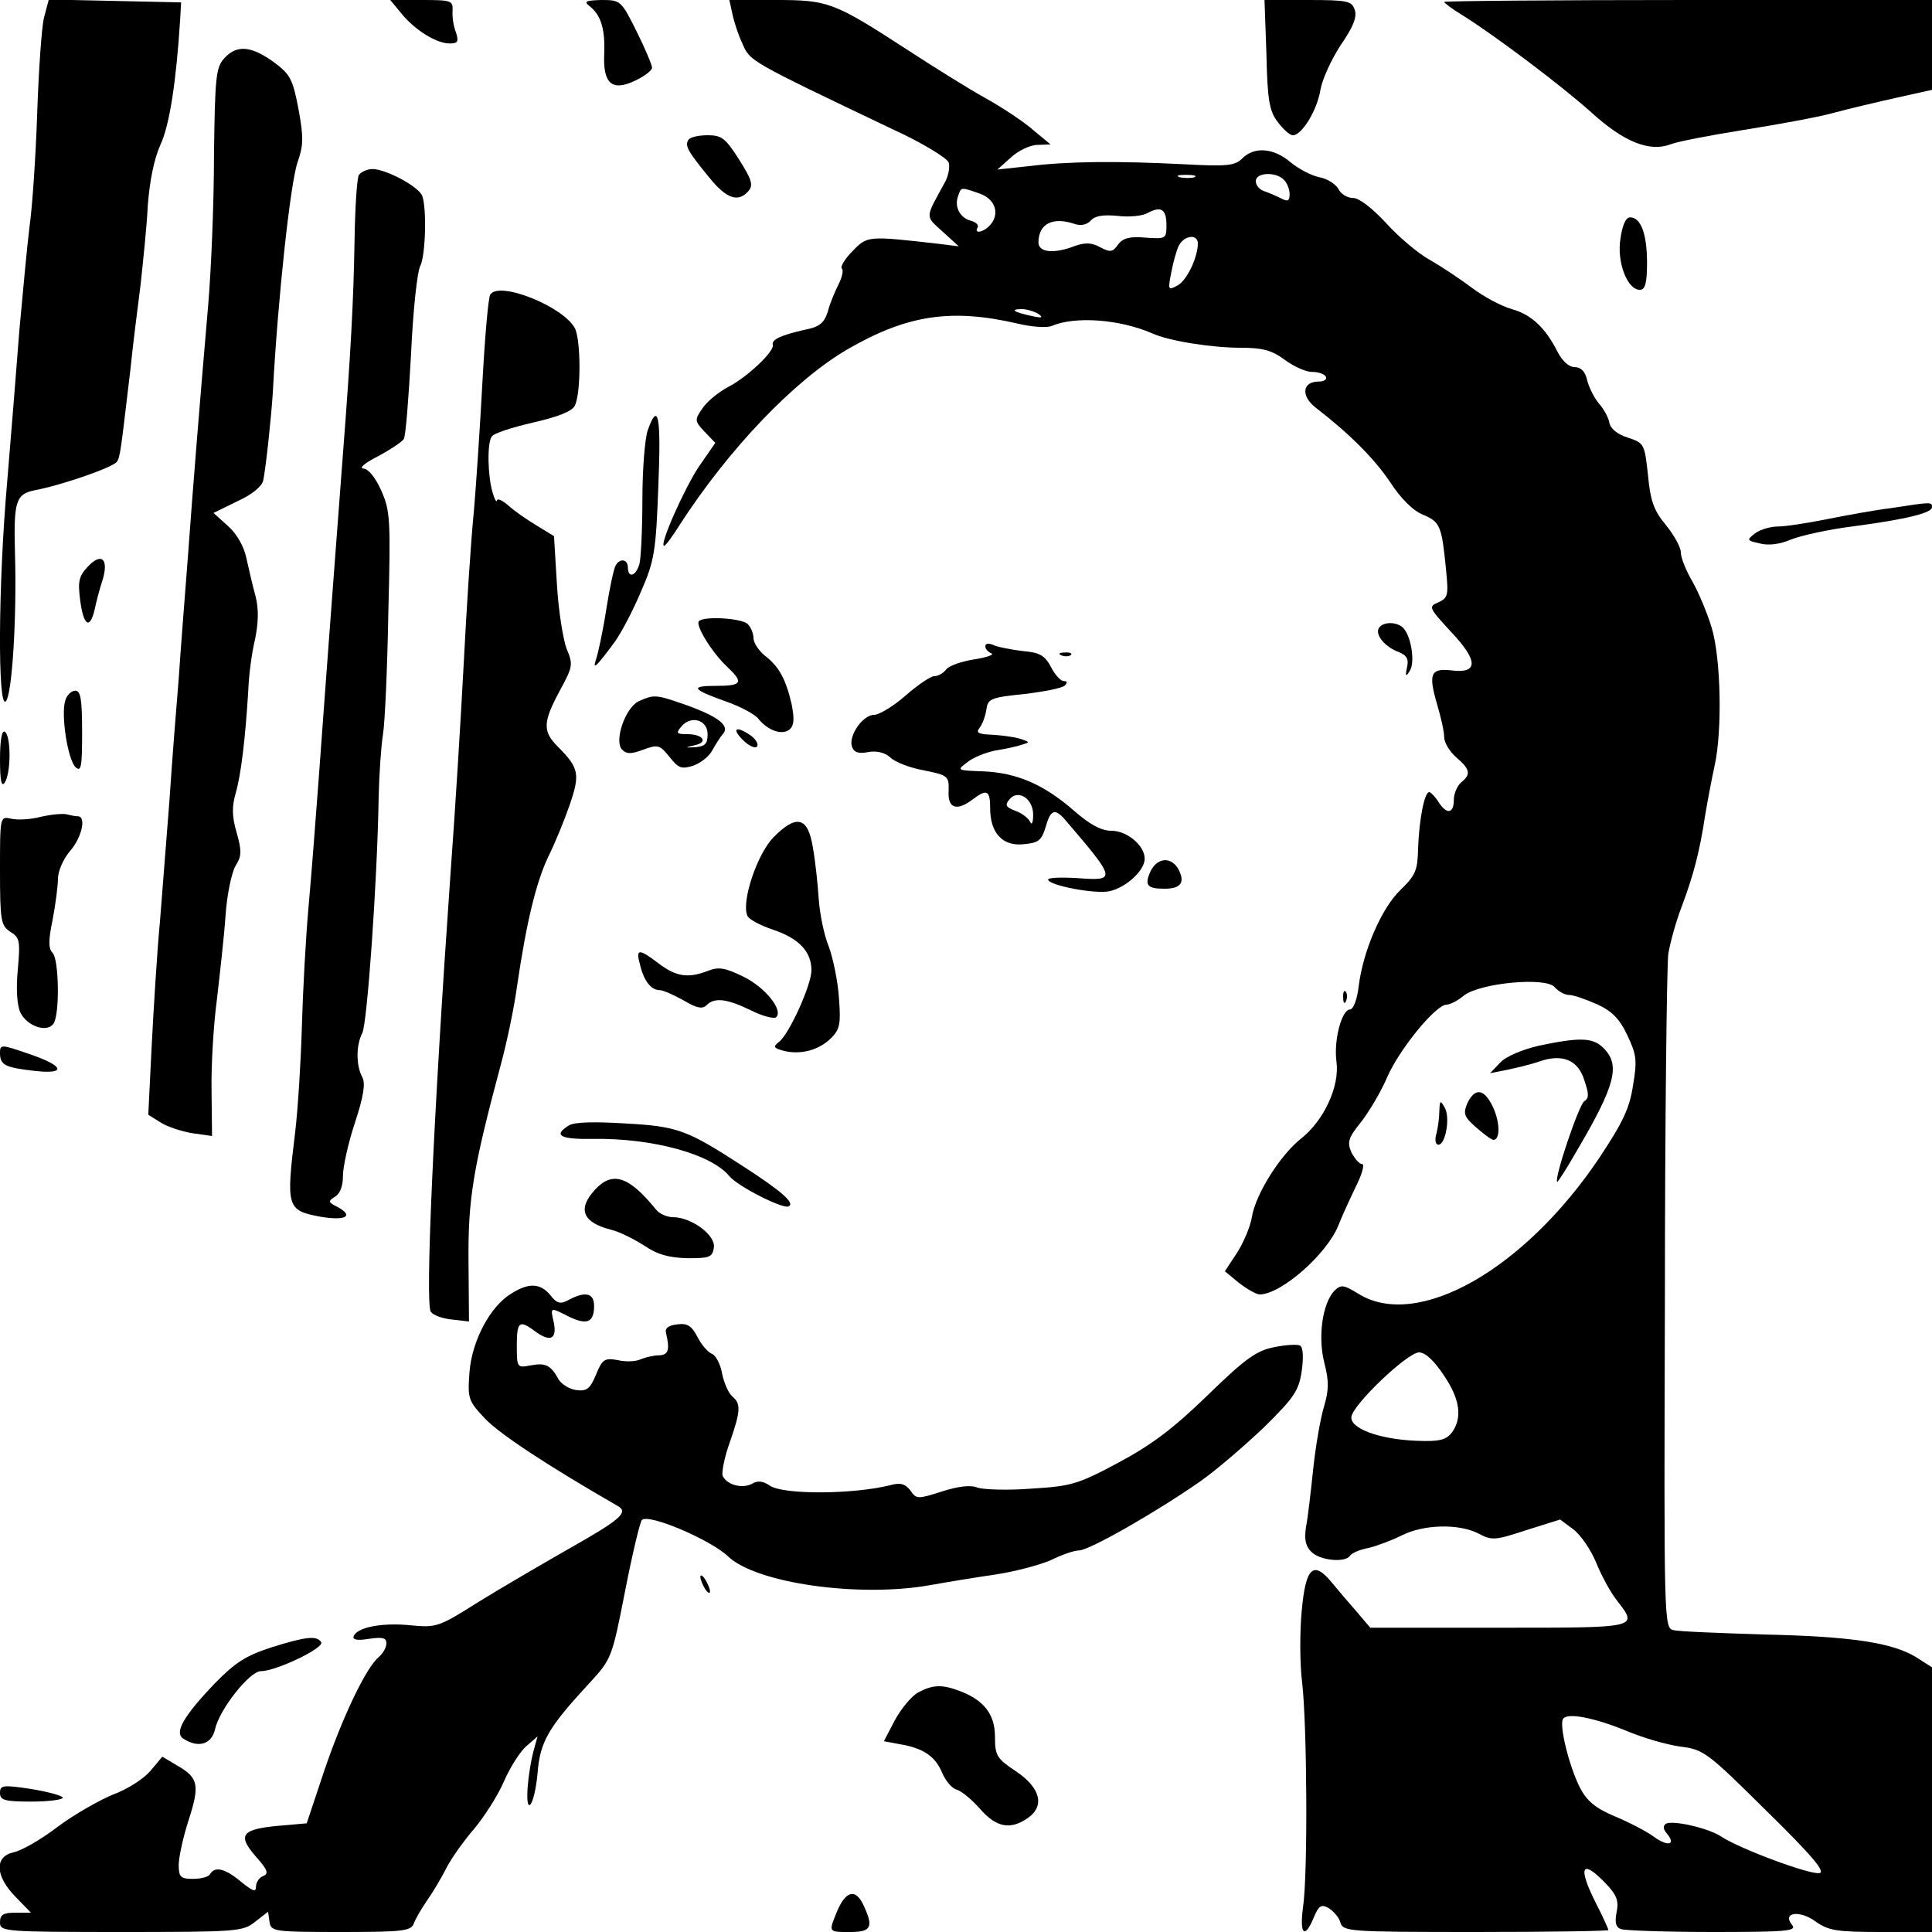
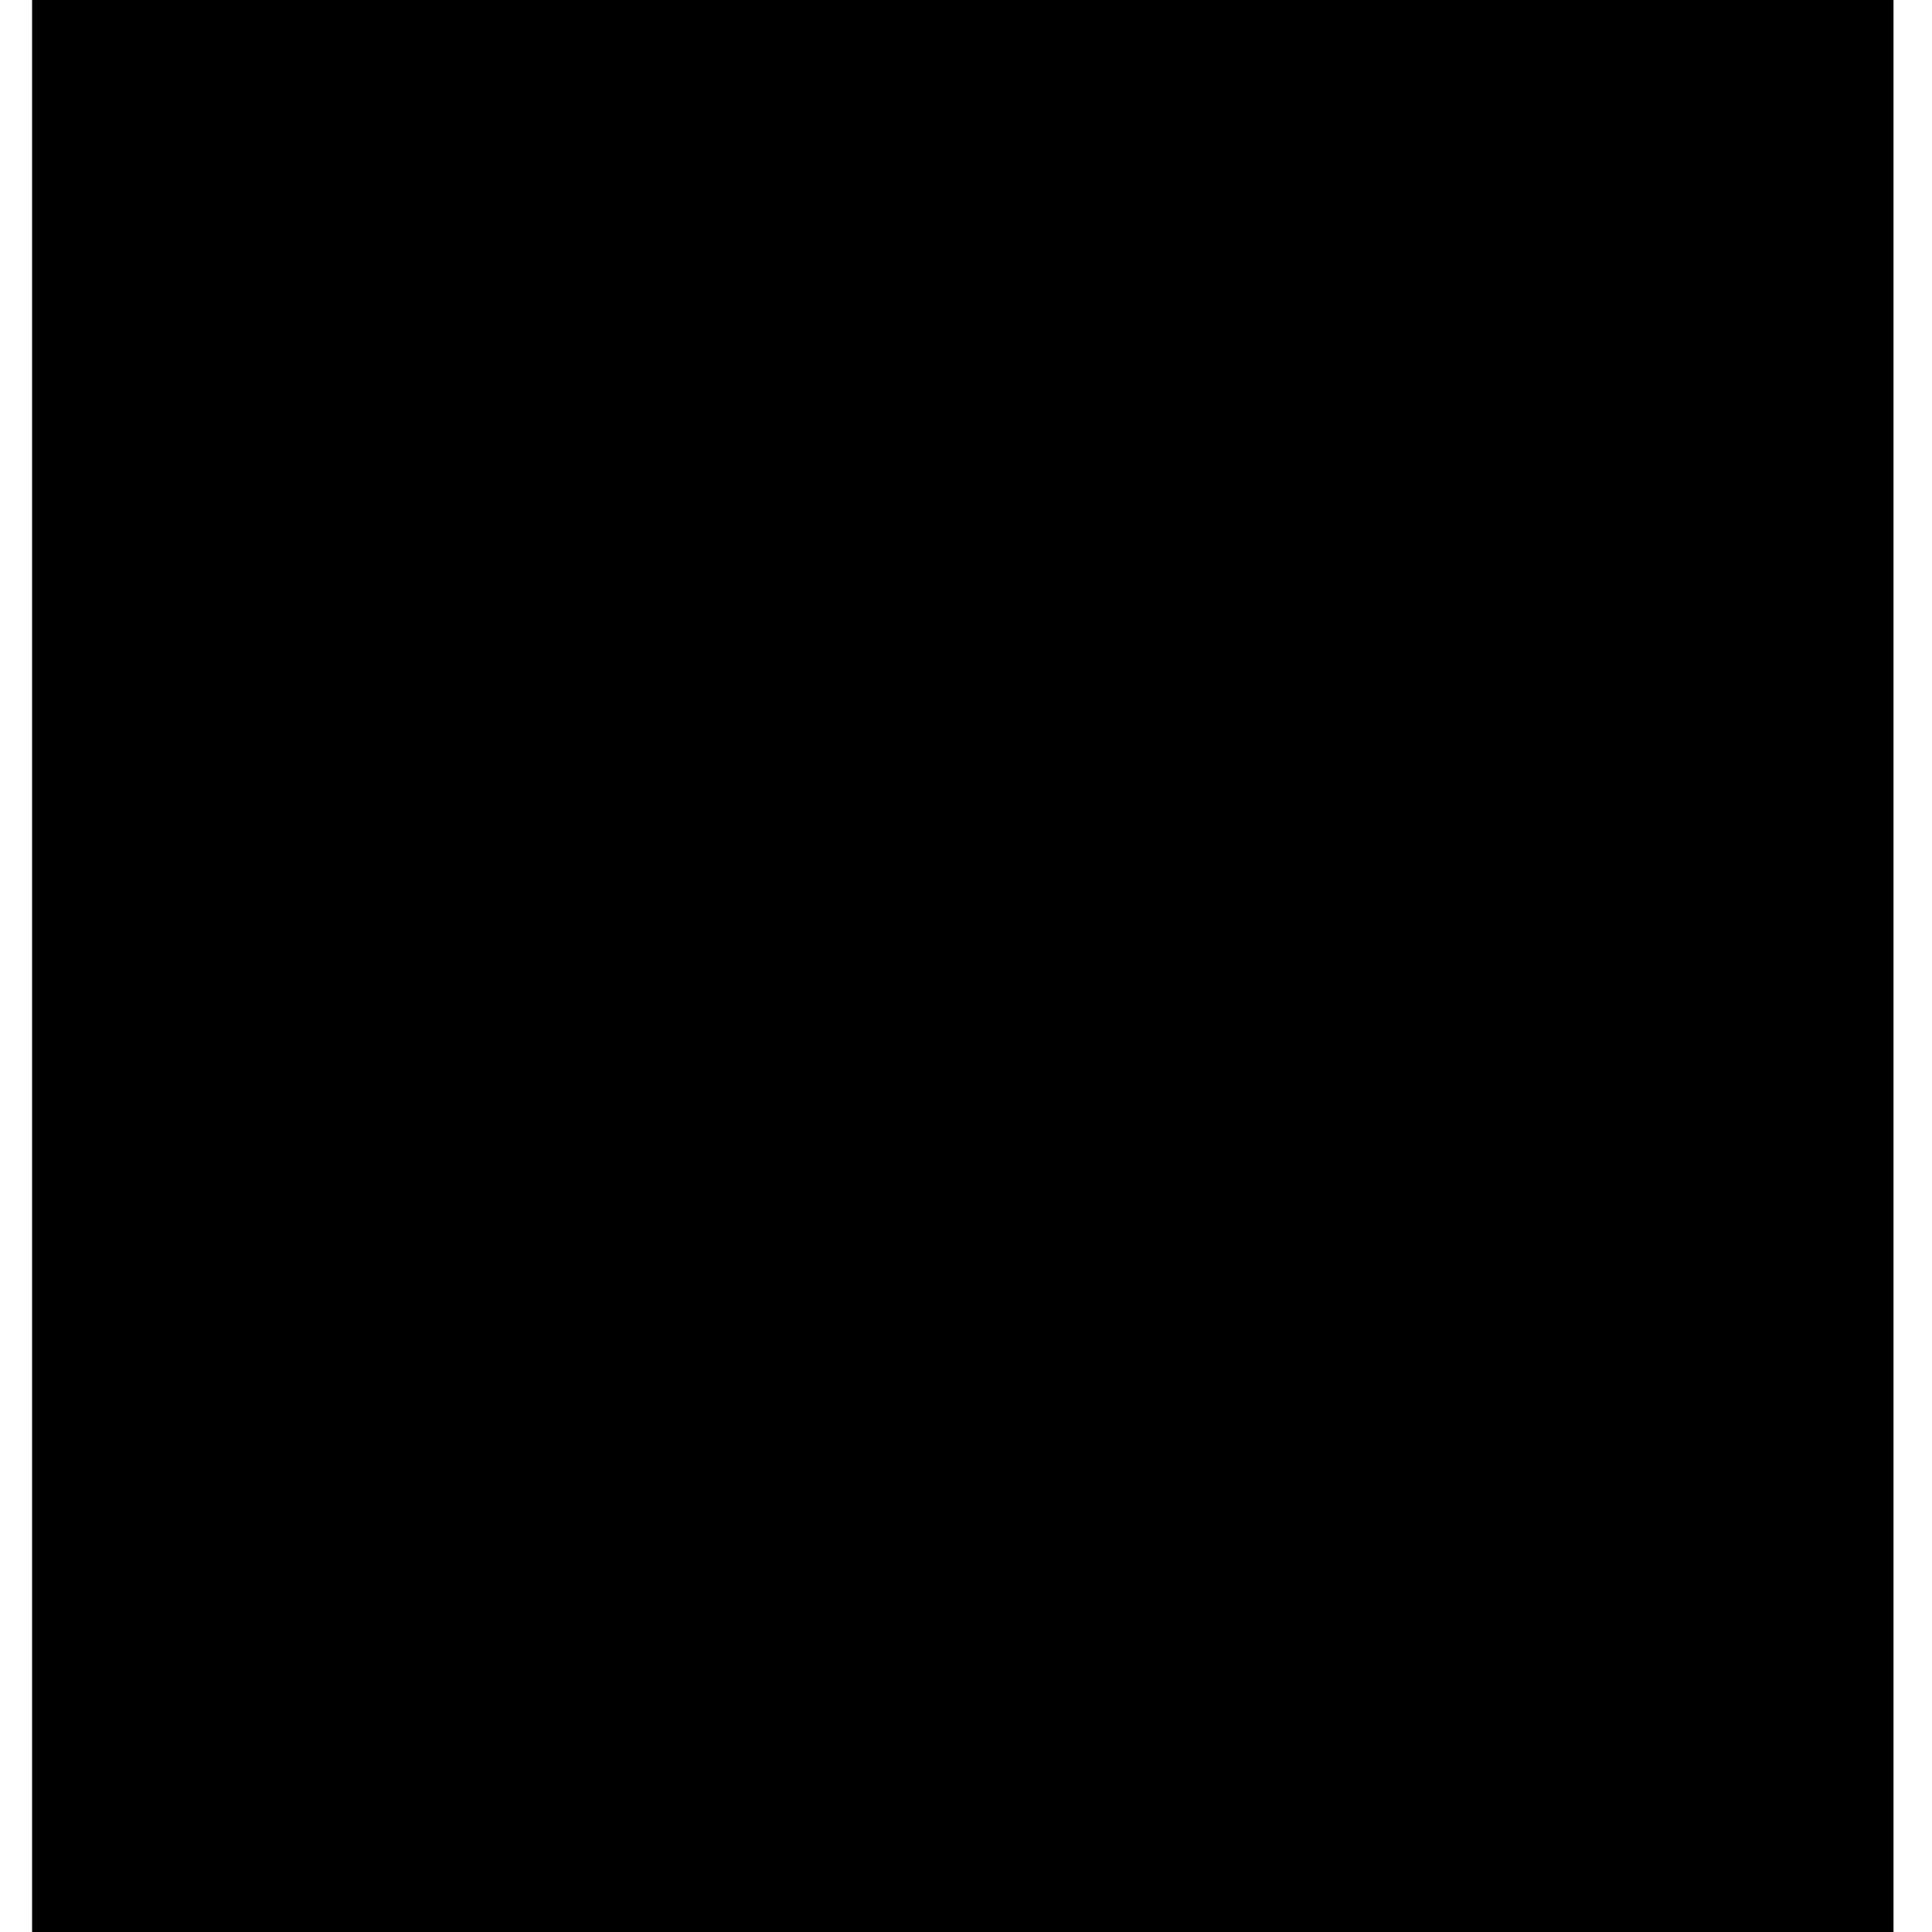
- <svg xmlns="http://www.w3.org/2000/svg" version="1.0" width="400pt" height="400pt" viewBox="0 0 400 400" preserveAspectRatio="xMidYMid meet">
-   <g transform="translate(0,400) scale(0.1,-0.1)" fill="#000000" stroke="none">
-     <path d="M91 3963 c-5 -21 -11 -110 -14 -198 -3 -88 -10 -194 -16 -235 -5 -41 -14 -138 -21 -215 -6 -77 -17 -217 -25 -311 -19 -215 -20 -473 -3 -456 13 13 23 172 19 307 -3 108 2 122 41 130 58 11 163 48 170 59 7 10 8 23 28 191 5 50 15 128 21 175 5 47 13 121 15 165 4 51 13 96 26 125 19 40 33 132 41 260 l2 35 -137 3 -137 3 -10 -38z" />
-     <path d="M832 3971 c28 -34 72 -61 99 -61 17 0 19 4 13 23 -5 12 -8 32 -7 45 1 21 -3 22 -64 22 l-65 0 24 -29z" />
-     <path d="M1221 3987 c23 -18 32 -47 30 -98 -3 -62 16 -79 64 -56 19 9 35 21 35 27 0 5 -14 39 -32 75 -32 64 -33 65 -73 65 -33 -1 -37 -3 -24 -13z" />
-     <path d="M1516 3973 c3 -16 12 -44 21 -63 16 -37 12 -35 314 -179 59 -27 109 -58 113 -67 3 -9 0 -28 -8 -42 -41 -75 -41 -68 -5 -101 l34 -31 -40 5 c-149 17 -149 17 -180 -15 -16 -16 -26 -33 -22 -36 4 -4 0 -19 -7 -33 -7 -14 -18 -39 -22 -56 -8 -24 -17 -32 -49 -38 -48 -11 -68 -20 -65 -31 4 -13 -53 -67 -92 -87 -21 -11 -45 -31 -54 -45 -16 -23 -16 -26 5 -48 l22 -23 -34 -49 c-30 -45 -83 -164 -72 -164 3 0 17 19 32 43 102 158 238 300 348 364 123 71 214 85 352 53 29 -7 60 -9 70 -5 49 21 141 14 208 -15 35 -16 124 -30 184 -30 45 0 64 -5 91 -25 19 -14 44 -25 56 -25 13 0 26 -4 29 -10 3 -5 -3 -10 -15 -10 -34 0 -37 -30 -6 -54 70 -54 121 -105 154 -154 22 -34 48 -60 69 -68 35 -15 38 -23 47 -115 5 -51 4 -57 -16 -66 -21 -9 -20 -11 26 -61 57 -60 57 -87 1 -80 -43 5 -48 -7 -30 -69 8 -27 15 -57 15 -69 0 -11 11 -30 25 -42 29 -25 31 -35 10 -52 -8 -7 -15 -23 -15 -36 0 -29 -15 -31 -32 -4 -7 11 -16 20 -19 20 -10 0 -21 -58 -23 -117 -1 -45 -5 -55 -37 -86 -39 -38 -77 -126 -86 -199 -3 -27 -11 -48 -18 -48 -17 0 -34 -64 -28 -108 7 -51 -26 -122 -73 -159 -44 -35 -94 -115 -102 -162 -3 -20 -17 -53 -31 -75 l-25 -38 29 -24 c17 -13 36 -24 43 -24 44 0 139 83 163 143 7 18 23 53 36 80 13 26 19 47 13 47 -6 0 -15 11 -22 24 -9 21 -7 30 20 63 17 22 42 64 55 95 26 58 100 148 122 148 7 0 23 8 36 19 34 26 170 39 188 17 8 -9 21 -16 30 -16 9 0 34 -9 57 -19 31 -14 47 -30 63 -64 19 -40 21 -52 12 -104 -7 -48 -22 -78 -69 -149 -156 -233 -377 -358 -499 -283 -31 19 -36 20 -50 7 -25 -26 -35 -96 -21 -150 10 -39 9 -57 -1 -91 -7 -23 -17 -80 -22 -127 -5 -47 -11 -101 -15 -121 -4 -26 -1 -40 11 -52 18 -18 70 -23 80 -8 3 5 20 13 38 16 17 4 49 16 69 26 45 23 118 25 159 4 28 -15 35 -14 99 7 l70 22 27 -20 c16 -12 37 -43 48 -70 11 -27 30 -62 43 -78 44 -57 46 -56 -244 -56 l-267 0 -28 33 c-15 17 -39 45 -52 61 -38 46 -54 31 -62 -60 -4 -42 -4 -109 1 -148 10 -87 12 -392 2 -463 -8 -58 3 -69 22 -23 10 24 15 28 30 20 10 -6 22 -19 25 -30 6 -19 15 -20 281 -20 151 0 274 2 274 4 0 2 -11 27 -25 54 -39 77 -31 95 19 43 23 -24 28 -36 23 -60 -4 -21 -2 -31 9 -35 9 -3 95 -6 191 -6 154 0 174 2 163 15 -21 26 17 31 50 6 26 -18 43 -21 135 -21 l105 0 0 274 0 274 -33 21 c-49 30 -133 43 -317 47 -91 3 -174 6 -185 9 -20 4 -20 12 -18 681 0 372 4 696 7 719 4 24 16 67 27 96 25 66 38 116 49 189 5 30 14 78 20 105 16 73 13 221 -6 285 -9 30 -27 73 -40 96 -13 22 -24 49 -24 60 0 11 -14 36 -31 57 -25 30 -32 50 -37 103 -7 65 -8 67 -42 78 -22 7 -36 19 -38 31 -2 11 -12 29 -22 40 -9 11 -20 32 -24 48 -4 18 -13 27 -26 27 -12 0 -26 13 -36 33 -25 49 -54 76 -94 87 -21 6 -57 25 -81 43 -24 18 -64 45 -89 59 -25 14 -66 49 -91 77 -28 30 -55 51 -67 51 -12 0 -26 8 -31 19 -6 10 -23 21 -39 24 -16 3 -43 17 -60 31 -35 30 -75 33 -100 8 -15 -15 -31 -17 -122 -12 -138 7 -240 6 -320 -4 l-65 -7 28 25 c15 14 40 26 55 26 l27 1 -35 29 c-19 17 -64 47 -100 67 -36 20 -108 65 -160 99 -154 100 -165 104 -275 104 l-95 0 6 -27z m957 -340 c-7 -2 -21 -2 -30 0 -10 3 -4 5 12 5 17 0 24 -2 18 -5z m185 -5 c7 -7 12 -20 12 -30 0 -14 -4 -16 -17 -9 -10 5 -26 12 -35 15 -10 3 -18 12 -18 21 0 18 41 20 58 3z m-629 -29 c33 -12 42 -44 19 -67 -14 -14 -32 -16 -24 -3 3 5 -3 11 -14 14 -23 6 -35 30 -26 52 6 18 5 18 45 4z m386 -65 c0 -28 -1 -29 -43 -26 -33 3 -47 -1 -57 -14 -11 -16 -16 -17 -37 -6 -18 10 -31 10 -52 3 -43 -17 -76 -14 -76 7 0 39 30 54 76 38 13 -4 25 -1 33 8 8 9 25 12 55 9 24 -3 52 0 62 6 28 15 39 8 39 -25z m65 -38 c0 -29 -23 -77 -42 -87 -20 -11 -20 -9 -13 27 4 21 11 47 16 56 11 21 39 24 39 4z m-330 -146 c11 -8 7 -9 -15 -4 -37 8 -45 14 -19 14 10 0 26 -5 34 -10z m839 -2197 c34 -50 39 -88 17 -119 -12 -15 -25 -19 -73 -17 -78 3 -139 26 -135 50 4 26 116 133 140 133 13 0 31 -17 51 -47z m382 -738 c31 -13 79 -27 107 -31 49 -6 56 -11 179 -133 96 -94 123 -127 110 -129 -19 -4 -165 50 -204 76 -28 18 -101 34 -114 26 -6 -4 -6 -11 2 -20 20 -24 2 -28 -28 -6 -15 11 -52 30 -81 42 -40 17 -57 32 -71 59 -23 46 -43 129 -35 142 8 14 65 3 135 -26z" />
-     <path d="M2622 3888 c2 -94 6 -118 23 -140 11 -15 25 -28 32 -28 18 0 50 51 57 95 4 22 23 63 42 92 25 36 34 58 29 72 -6 19 -14 21 -97 21 l-90 0 4 -112z" />
-     <path d="M2990 3996 c0 -2 17 -15 37 -27 69 -43 208 -148 268 -202 67 -61 120 -82 163 -66 15 6 83 19 152 30 69 11 152 26 185 35 33 9 93 23 133 32 l72 16 0 93 0 93 -505 0 c-278 0 -505 -2 -505 -4z" />
-     <path d="M464 3879 c-17 -19 -19 -39 -21 -203 0 -99 -6 -238 -12 -308 -18 -209 -31 -370 -42 -521 -6 -78 -15 -191 -19 -252 -5 -60 -14 -173 -19 -250 -6 -77 -15 -192 -20 -255 -6 -63 -13 -179 -17 -256 l-7 -142 24 -15 c13 -9 43 -19 66 -23 l42 -6 -1 93 c-1 52 4 137 11 189 6 52 15 131 18 175 3 44 13 90 21 103 12 19 13 29 2 68 -10 34 -10 54 -2 82 11 38 20 113 26 212 1 30 7 78 14 106 7 35 8 62 1 90 -6 21 -14 57 -19 79 -5 24 -20 50 -38 66 l-30 27 49 24 c31 14 51 31 54 43 6 31 17 135 20 185 10 189 36 430 51 474 12 34 13 51 2 110 -12 63 -17 72 -52 98 -46 33 -76 36 -102 7z" />
-     <path d="M1425 3710 c-7 -12 -2 -22 43 -77 36 -45 61 -53 82 -28 10 12 6 24 -20 65 -28 44 -36 50 -65 50 -19 0 -37 -4 -40 -10z" />
-     <path d="M743 3638 c-4 -7 -8 -69 -9 -138 -2 -123 -8 -234 -24 -440 -8 -105 -30 -395 -50 -670 -6 -80 -15 -199 -21 -265 -6 -66 -12 -178 -14 -250 -2 -71 -8 -170 -14 -220 -19 -155 -17 -161 52 -174 52 -9 71 1 36 20 -20 10 -20 12 -6 21 11 6 17 22 17 43 0 19 11 69 25 111 18 55 22 81 15 94 -13 24 -13 66 0 91 10 18 31 310 34 489 1 47 5 105 9 130 4 25 9 138 11 252 5 192 4 211 -15 253 -12 27 -27 45 -37 45 -9 1 4 12 30 25 26 14 50 30 54 36 4 6 10 85 15 175 4 90 13 173 19 183 11 21 14 120 4 146 -8 19 -75 55 -103 55 -11 0 -23 -6 -28 -12z" />
-     <path d="M3355 3506 c-8 -48 14 -106 40 -106 11 0 15 13 15 56 0 60 -13 94 -35 94 -9 0 -16 -16 -20 -44z" />
-     <path d="M1015 3390 c-4 -6 -11 -86 -16 -178 -5 -92 -13 -214 -18 -272 -6 -58 -15 -199 -21 -315 -6 -115 -18 -309 -27 -430 -36 -512 -53 -896 -41 -911 5 -7 24 -14 44 -16 l35 -4 -1 125 c-1 129 9 191 68 411 11 41 26 111 32 155 20 137 40 218 65 271 14 28 34 77 45 109 21 62 19 75 -25 119 -32 32 -31 51 4 116 27 50 28 54 14 87 -7 19 -17 79 -20 134 l-6 99 -36 22 c-20 12 -46 30 -58 41 -13 11 -23 16 -24 11 -1 -5 -5 2 -9 16 -10 32 -12 102 -2 116 4 7 42 19 85 29 52 12 81 23 87 35 13 25 13 136 0 161 -25 45 -157 98 -175 69z" />
-     <path d="M1341 3109 c-6 -18 -11 -82 -11 -143 0 -61 -3 -121 -6 -133 -7 -26 -24 -31 -24 -8 0 17 -16 20 -25 5 -4 -6 -13 -48 -20 -93 -7 -45 -17 -91 -21 -102 -8 -24 1 -15 38 35 14 19 39 67 55 105 28 64 31 83 36 218 6 145 0 178 -22 116z" />
-     <path d="M3915 2948 c-33 -4 -93 -15 -133 -23 -40 -8 -85 -15 -100 -15 -16 0 -37 -6 -48 -14 -18 -14 -18 -15 9 -21 18 -5 42 -2 65 8 20 8 78 21 127 27 113 15 165 28 165 40 0 11 -1 11 -85 -2z" />
-     <path d="M182 2827 c-19 -20 -21 -31 -16 -70 7 -53 20 -61 30 -19 3 15 10 42 16 60 14 45 -2 59 -30 29z" />
-     <path d="M1447 2714 c-8 -8 27 -65 58 -94 35 -33 32 -40 -22 -40 -55 0 -51 -7 19 -32 29 -10 60 -26 68 -36 20 -25 50 -35 65 -22 9 8 10 21 4 52 -12 52 -26 78 -56 101 -12 10 -23 26 -23 36 0 9 -5 22 -12 29 -12 12 -90 17 -101 6z" />
-     <path d="M2855 2700 c-9 -14 13 -40 41 -50 17 -7 21 -15 17 -32 -4 -18 -2 -20 5 -8 12 15 5 68 -11 88 -12 15 -43 16 -52 2z" />
-     <path d="M2040 2662 c0 -6 6 -12 13 -15 6 -2 -9 -8 -35 -12 -26 -4 -53 -13 -59 -21 -6 -8 -17 -14 -25 -14 -7 0 -34 -18 -59 -40 -25 -22 -55 -40 -65 -40 -24 0 -54 -44 -46 -66 4 -12 14 -15 34 -11 17 3 34 -1 45 -11 10 -10 42 -22 70 -27 50 -10 52 -12 51 -43 -2 -36 17 -42 50 -17 29 22 36 19 36 -18 0 -51 25 -79 68 -75 32 3 38 7 47 36 10 36 19 39 40 15 107 -125 107 -127 25 -121 -33 2 -60 1 -60 -3 0 -12 99 -31 128 -24 34 8 72 43 72 67 0 27 -36 58 -69 58 -21 0 -45 13 -78 42 -62 54 -118 78 -187 81 -55 2 -56 2 -33 19 12 10 38 20 57 24 19 3 44 8 55 12 18 5 18 6 -5 13 -14 4 -40 7 -59 8 -25 1 -31 4 -23 14 5 6 12 23 14 37 3 23 8 26 78 33 41 5 79 12 85 18 5 6 5 9 -3 9 -6 0 -18 13 -26 29 -13 24 -23 30 -58 33 -24 3 -51 8 -60 12 -11 5 -18 4 -18 -2z m99 -350 c0 -15 -3 -21 -6 -14 -3 7 -16 18 -30 23 -21 8 -23 12 -13 24 18 22 50 1 49 -33z" />
-     <path d="M2198 2643 c7 -3 16 -2 19 1 4 3 -2 6 -13 5 -11 0 -14 -3 -6 -6z" />
-     <path d="M135 2549 c-9 -29 5 -120 21 -137 12 -11 14 -1 14 72 0 68 -3 86 -14 86 -8 0 -18 -9 -21 -21z" />
-     <path d="M1322 2548 c-28 -14 -51 -83 -34 -100 10 -10 20 -9 44 0 30 11 34 10 54 -15 19 -24 25 -26 50 -18 16 6 33 20 39 32 6 11 16 27 23 35 13 17 -15 37 -88 62 -52 18 -57 18 -88 4z m143 -68 c0 -20 -5 -25 -25 -27 -22 -1 -23 -1 -2 4 29 6 18 23 -15 23 -22 0 -24 2 -13 15 20 25 55 15 55 -15z" />
-     <path d="M0 2428 c0 -44 3 -59 10 -48 13 20 13 97 0 105 -6 4 -10 -17 -10 -57z" />
-     <path d="M1538 2468 c12 -12 25 -18 29 -14 4 4 -1 14 -11 22 -31 22 -43 17 -18 -8z" />
-     <path d="M85 2309 c-22 -6 -50 -7 -62 -4 -23 5 -23 5 -23 -107 0 -105 2 -114 21 -127 20 -12 21 -19 16 -77 -4 -40 -2 -74 5 -90 14 -29 56 -43 69 -23 13 20 11 133 -2 146 -9 9 -9 26 0 69 6 32 11 70 11 85 0 15 11 41 25 57 25 29 34 72 16 72 -5 0 -15 2 -23 4 -7 2 -31 0 -53 -5z" />
-     <path d="M1601 2266 c-33 -34 -66 -131 -54 -161 2 -8 27 -21 54 -30 53 -18 79 -45 79 -84 0 -30 -46 -132 -67 -148 -13 -10 -12 -13 11 -19 35 -8 72 2 97 27 18 18 20 30 16 82 -2 34 -12 82 -21 107 -10 24 -19 69 -21 100 -2 30 -7 78 -12 105 -10 64 -34 70 -82 21z" />
-     <path d="M2382 2196 c-13 -29 -7 -36 29 -36 34 0 43 13 29 40 -15 27 -44 25 -58 -4z" />
-     <path d="M1325 2003 c8 -34 23 -53 41 -53 7 0 29 -10 49 -21 27 -16 39 -19 48 -10 16 16 41 14 92 -11 24 -12 48 -18 52 -14 15 15 -23 62 -68 84 -37 18 -51 21 -73 12 -42 -16 -66 -12 -102 15 -42 32 -48 31 -39 -2z" />
-     <path d="M2781 1934 c0 -11 3 -14 6 -6 3 7 2 16 -1 19 -3 4 -6 -2 -5 -13z" />
-     <path d="M3186 1835 c-34 -8 -68 -22 -80 -35 l-21 -22 35 7 c19 4 49 11 66 17 48 17 81 4 94 -38 10 -29 10 -38 0 -44 -11 -7 -63 -161 -56 -167 1 -1 20 28 41 65 80 136 90 177 55 212 -22 22 -48 23 -134 5z" />
-     <path d="M0 1820 c0 -25 10 -30 70 -37 69 -8 64 10 -10 35 -58 20 -60 20 -60 2z" />
-     <path d="M3038 1716 c-9 -22 -7 -28 18 -50 16 -14 32 -26 36 -26 14 0 14 36 -1 68 -18 38 -37 41 -53 8z" />
-     <path d="M2980 1700 c0 -14 -3 -35 -6 -47 -4 -13 -2 -23 4 -23 15 0 25 57 13 77 -9 16 -10 15 -11 -7z" />
-     <path d="M1178 1670 c-34 -21 -18 -29 50 -28 122 2 244 -31 282 -77 17 -21 108 -67 122 -63 16 6 -14 32 -93 83 -117 76 -136 83 -244 89 -65 4 -106 3 -117 -4z" />
-     <path d="M1232 1537 c-37 -40 -26 -68 33 -83 17 -4 47 -19 69 -33 28 -19 52 -25 90 -26 45 0 51 2 54 22 4 26 -47 63 -85 63 -12 0 -28 7 -35 16 -56 69 -90 80 -126 41z" />
-     <path d="M1059 1322 c-44 -26 -82 -98 -87 -163 -4 -55 -3 -59 34 -98 32 -32 127 -95 273 -179 23 -13 6 -28 -102 -89 -56 -32 -140 -81 -187 -110 -82 -52 -87 -53 -140 -48 -59 6 -111 -4 -118 -23 -2 -7 8 -9 32 -5 28 4 36 2 36 -9 0 -9 -7 -21 -16 -29 -26 -21 -76 -126 -114 -239 l-35 -105 -57 -5 c-78 -7 -87 -19 -49 -63 25 -28 28 -36 16 -41 -8 -3 -15 -13 -15 -22 0 -12 -6 -10 -31 10 -32 27 -54 33 -64 16 -3 -6 -19 -10 -36 -10 -25 0 -29 4 -29 29 0 15 9 57 20 91 24 74 21 89 -22 114 l-32 19 -25 -30 c-14 -16 -48 -38 -76 -48 -27 -11 -79 -40 -114 -66 -35 -27 -77 -51 -93 -54 -40 -9 -38 -49 4 -92 l32 -33 -32 0 c-25 0 -32 -4 -32 -20 0 -19 7 -20 251 -20 240 0 252 1 277 21 l27 21 3 -21 c3 -20 9 -21 148 -21 129 0 145 2 151 18 3 9 16 31 27 47 12 17 30 47 41 69 11 21 37 57 57 80 20 24 48 67 61 97 13 30 34 63 47 74 l23 20 -7 -25 c-14 -51 -19 -123 -9 -117 6 4 13 33 16 66 5 65 22 94 107 186 46 50 47 52 74 190 15 77 31 144 35 148 14 14 142 -41 178 -75 58 -56 271 -86 418 -60 33 6 94 16 135 22 41 6 93 20 116 30 22 11 48 20 58 20 21 0 161 80 251 143 33 23 92 74 132 112 63 62 72 76 78 116 4 28 3 49 -3 53 -5 3 -29 2 -53 -3 -37 -7 -60 -23 -138 -99 -71 -69 -116 -103 -185 -140 -84 -45 -98 -49 -180 -54 -50 -4 -100 -2 -112 2 -14 6 -40 3 -74 -8 -50 -16 -53 -16 -65 2 -11 14 -21 17 -42 11 -77 -19 -220 -20 -249 -1 -14 10 -26 11 -37 4 -21 -11 -53 -2 -61 17 -2 7 4 39 15 69 23 66 23 80 5 95 -8 7 -17 28 -21 47 -3 19 -13 38 -21 41 -8 3 -22 19 -30 35 -12 23 -21 29 -42 26 -18 -2 -26 -8 -23 -18 8 -35 5 -45 -14 -46 -11 0 -28 -4 -38 -8 -10 -5 -31 -6 -48 -2 -27 5 -32 2 -45 -30 -12 -29 -19 -35 -41 -32 -14 2 -31 12 -37 23 -16 29 -27 34 -58 28 -27 -5 -28 -5 -28 41 0 49 5 54 36 31 32 -24 47 -19 41 15 -8 35 -9 34 31 14 37 -18 52 -12 52 22 0 27 -18 31 -52 13 -18 -10 -25 -8 -39 10 -20 24 -44 26 -80 3z" />
-     <path d="M1450 735 c0 -5 5 -17 10 -25 5 -8 10 -10 10 -5 0 6 -5 17 -10 25 -5 8 -10 11 -10 5z" />
-     <path d="M561 589 c-52 -17 -74 -31 -116 -74 -66 -69 -85 -103 -65 -115 31 -20 58 -11 65 19 9 42 72 121 95 121 31 0 132 48 125 60 -9 14 -31 12 -104 -11z" />
-     <path d="M1901 496 c-13 -7 -35 -33 -48 -57 l-23 -44 32 -6 c49 -8 74 -25 88 -58 7 -17 20 -33 30 -36 11 -3 32 -21 49 -40 34 -39 63 -44 99 -19 36 25 26 63 -25 97 -39 26 -43 32 -43 71 0 47 -23 76 -73 95 -37 14 -56 13 -86 -3z" />
-     <path d="M0 288 c0 -15 9 -18 65 -18 36 0 65 4 65 8 0 4 -29 12 -65 18 -59 9 -65 8 -65 -8z" />
-     <path d="M1734 45 c-19 -46 -20 -45 26 -45 44 0 49 10 28 55 -16 35 -36 31 -54 -10z" />
+ <svg xmlns="http://www.w3.org/2000/svg" version="1.0" width="301pt" height="301pt" viewBox="0 0 301 301" preserveAspectRatio="xMidYMid meet">
+   <g transform="translate(0,301) scale(0.1,-0.1)" fill="#000000" stroke="none">
+     <path d="M50 1505 l0 -1505 1450 0 1450 0 0 1505 0 1505 -1450 0 -1450 0 0 -1505z" />
  </g>
</svg>
